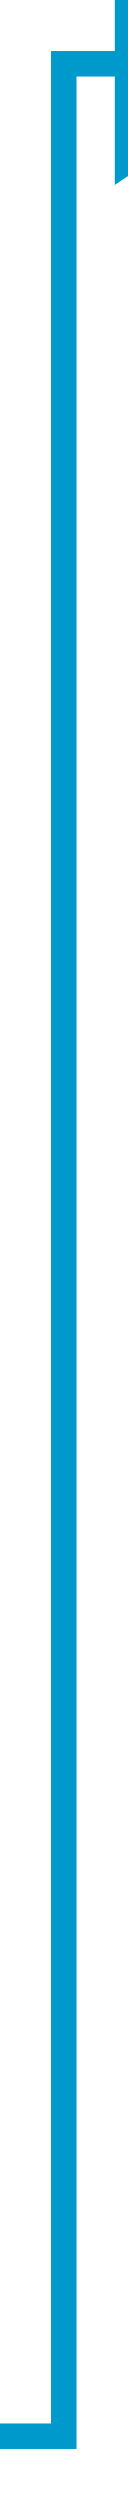
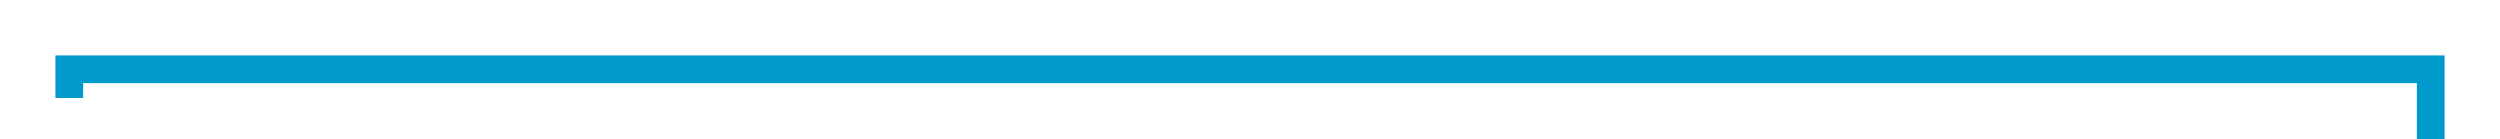
- <svg xmlns="http://www.w3.org/2000/svg" version="1.1" width="10px" height="196px" preserveAspectRatio="xMidYMin meet" viewBox="816 229  8 196">
-   <path d="M 717 420  L 820 420  L 820 234  L 826 234  " stroke-width="2" stroke="#0099cc" fill="none" />
-   <path d="M 824 243.5  L 838 234  L 824 224.5  L 824 243.5  Z " fill-rule="nonzero" fill="#0099cc" stroke="none" />
+ <svg xmlns="http://www.w3.org/2000/svg" version="1.1" width="180.459px" height="10px" preserveAspectRatio="xMinYMid meet" viewBox="630 108.927  180.459 8">
+   <path d="M 635 115  L 635 112.927  L 805.459 112.927  L 805.459 307  L 890 307  " stroke-width="2" stroke="#0099cc" fill="none" />
+   <path d="M 888 316.5  L 902 307  L 888 297.5  L 888 316.5  Z " fill-rule="nonzero" fill="#0099cc" stroke="none" />
</svg>
